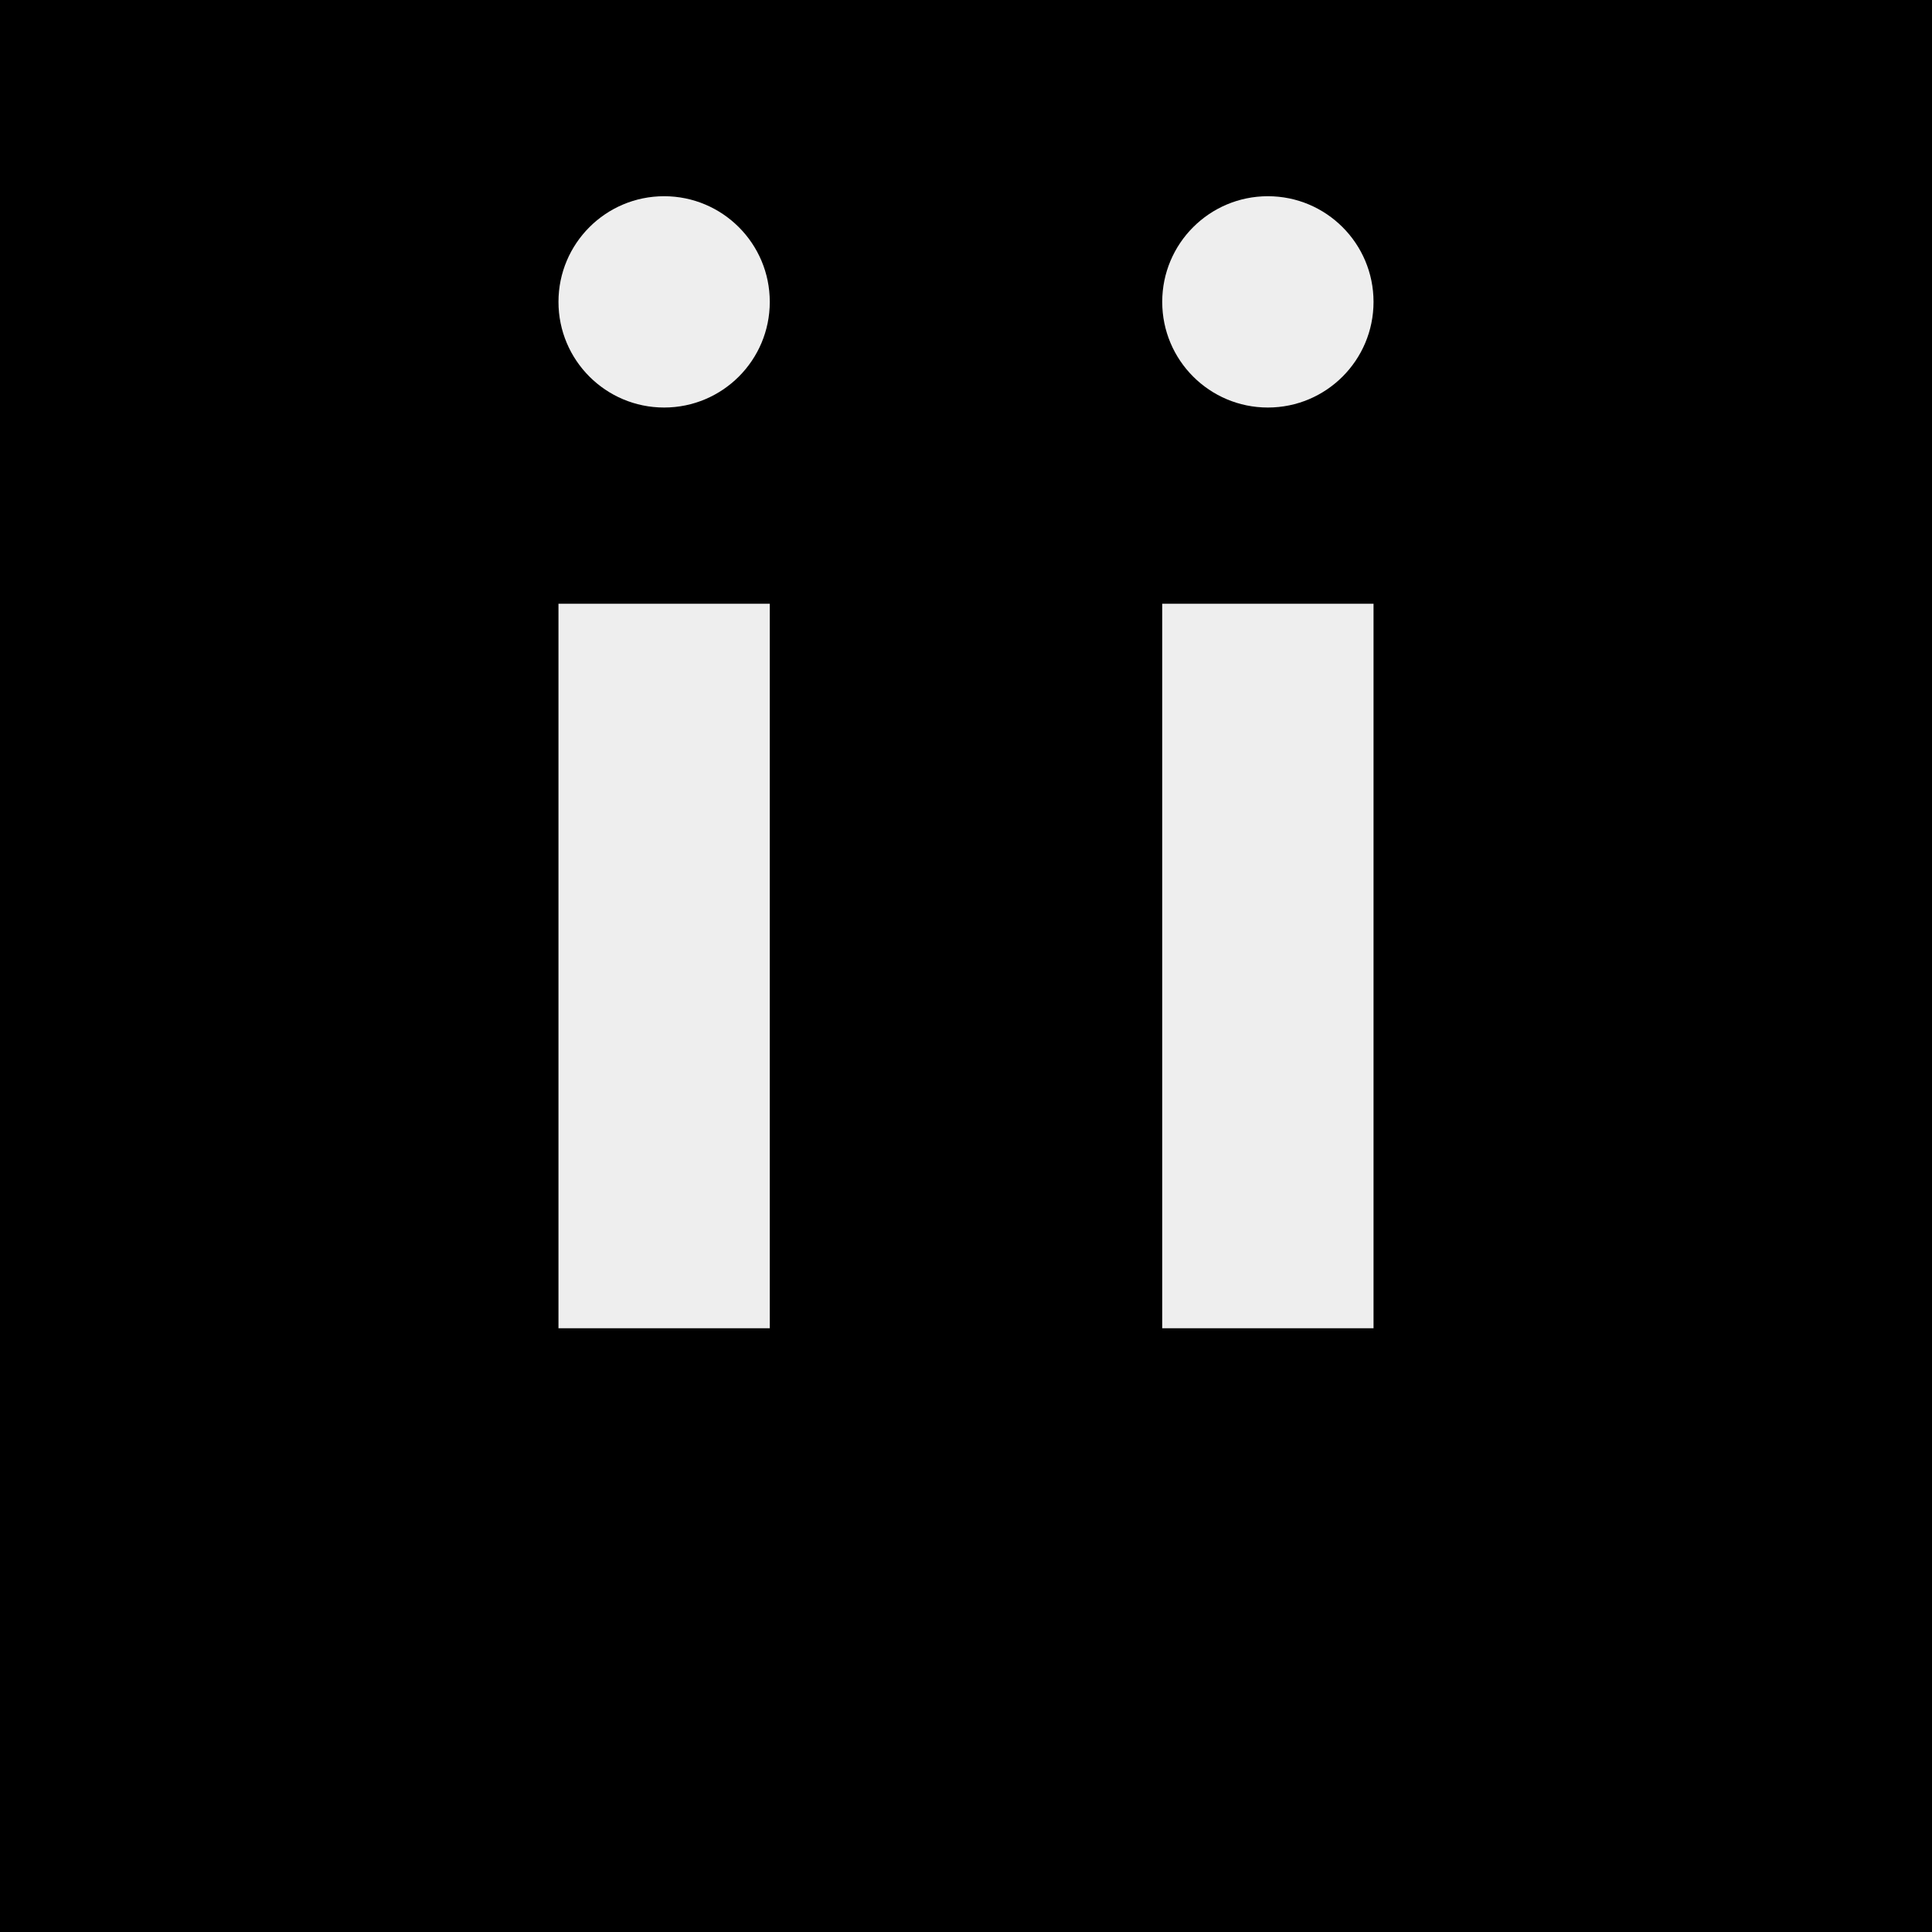
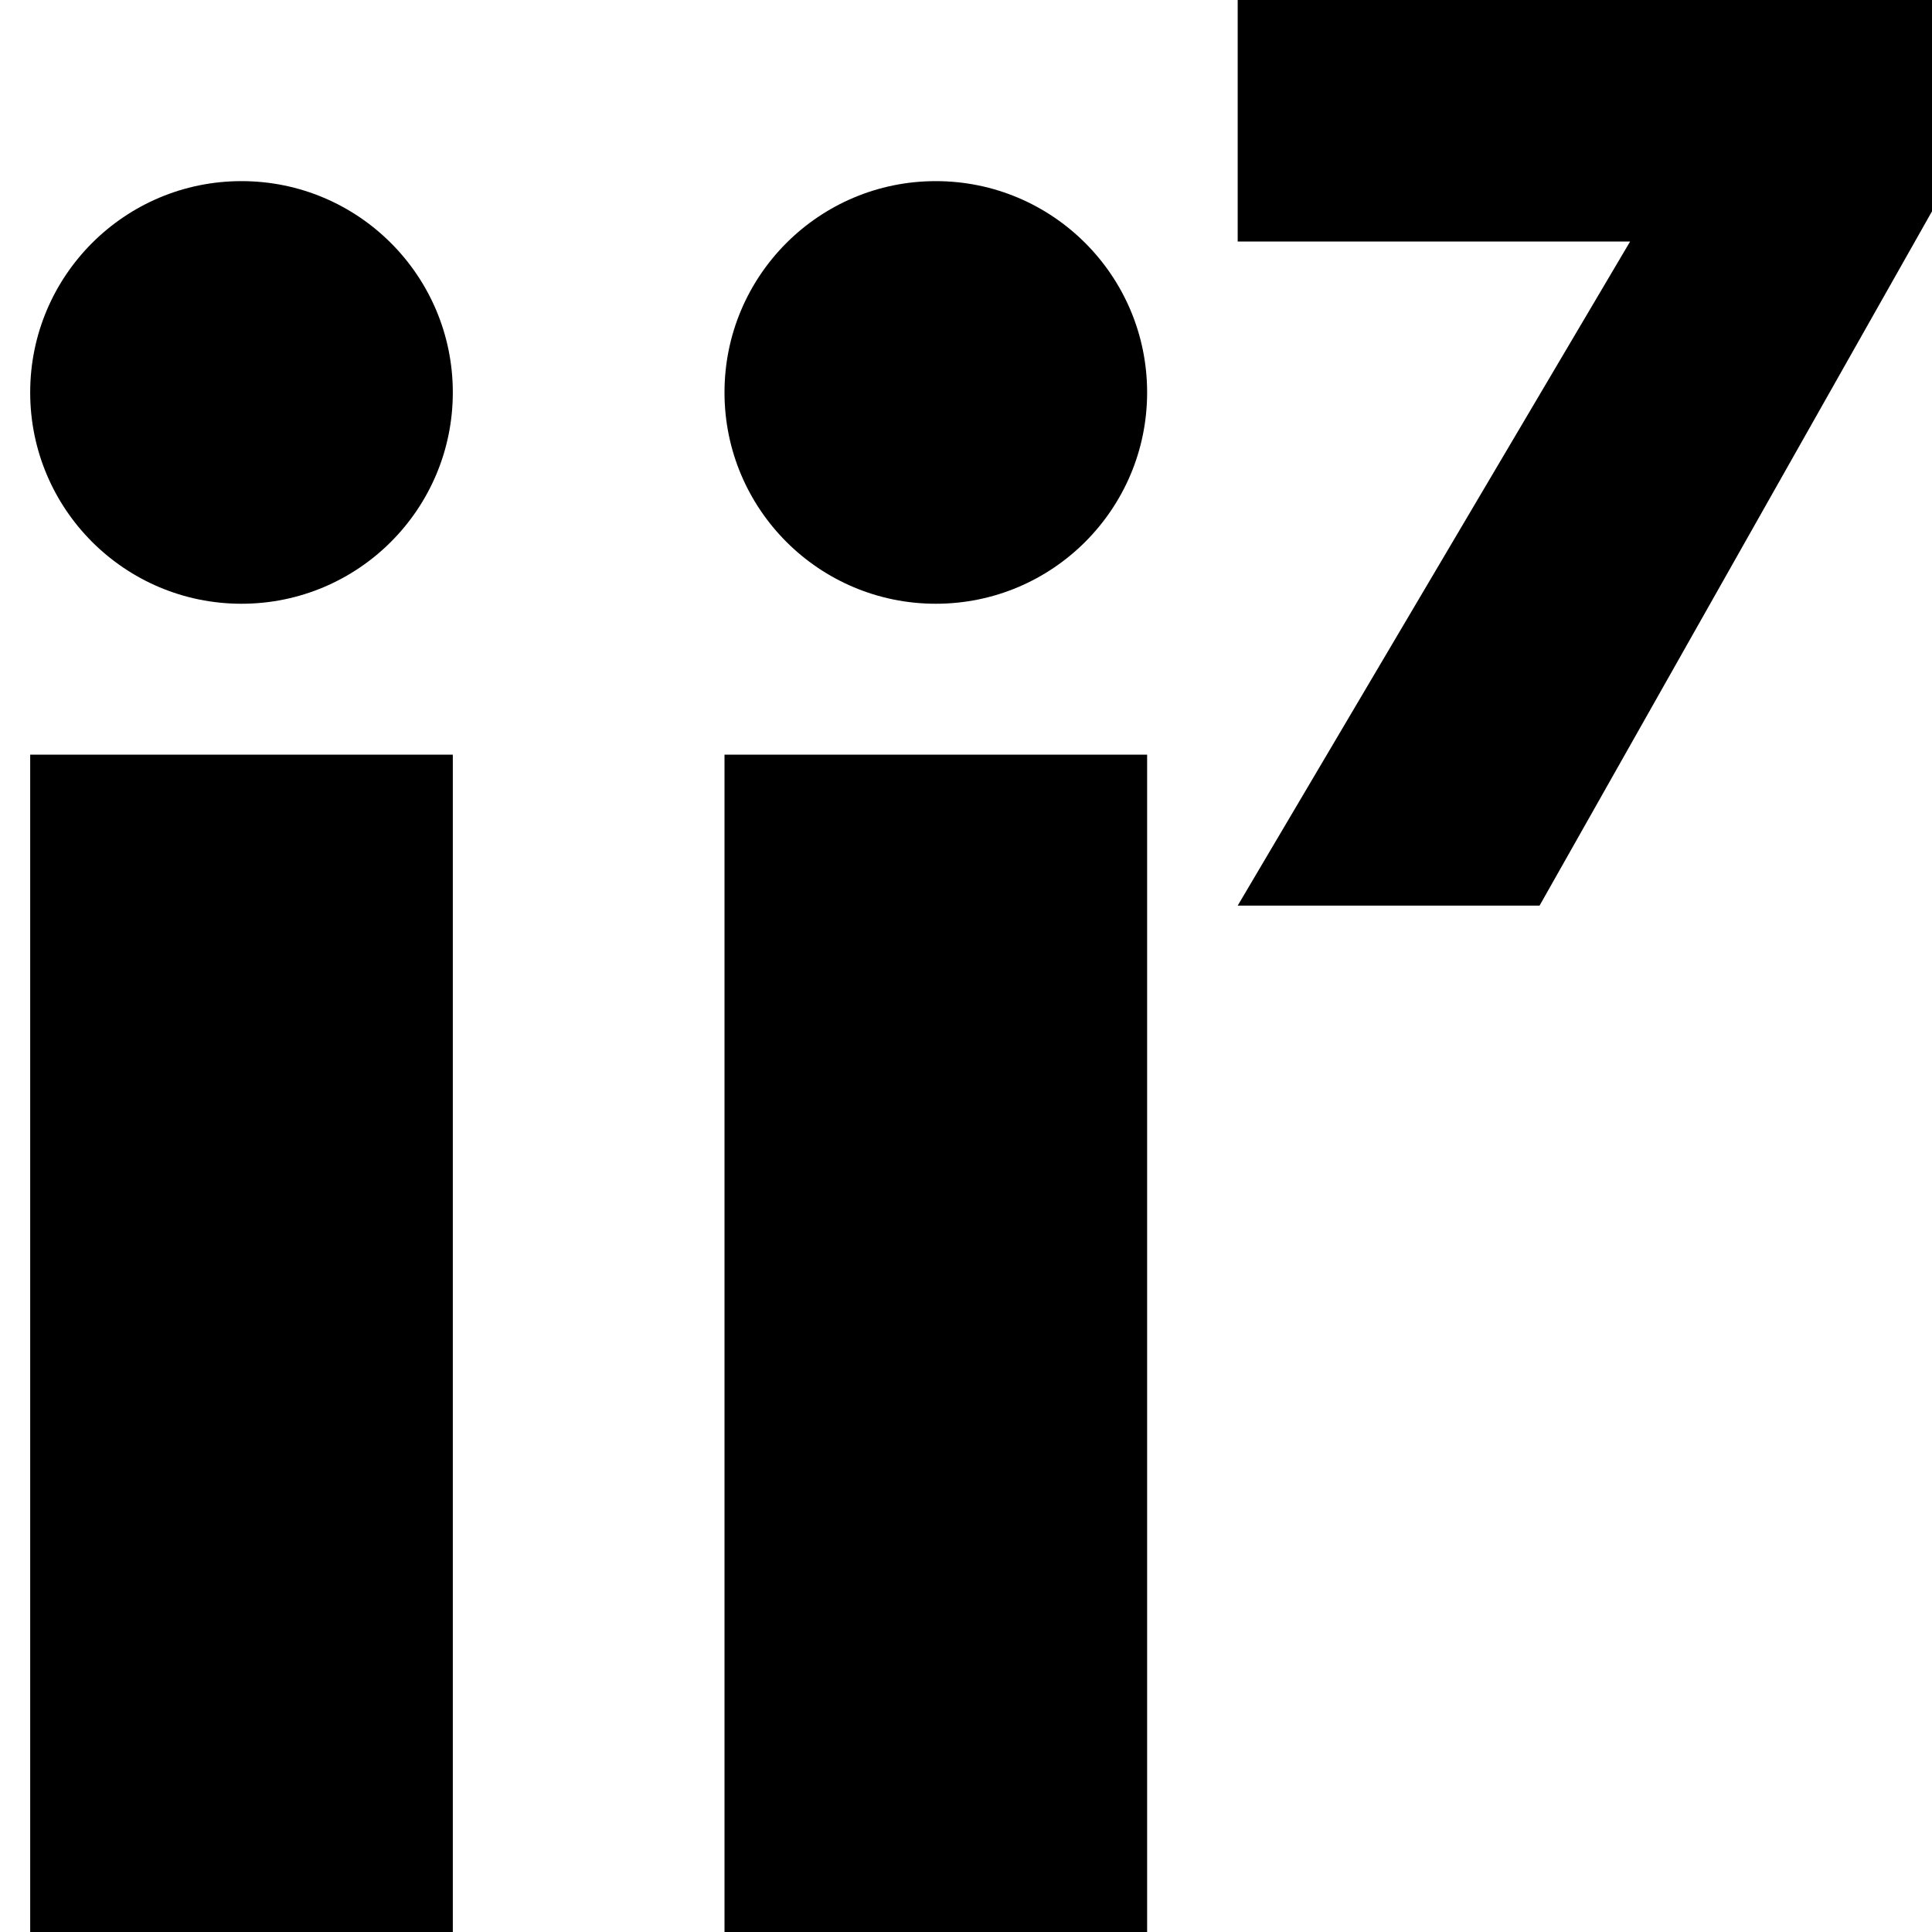
- <svg xmlns="http://www.w3.org/2000/svg" viewBox="0 0 64 64">
-   <rect width="64" height="64" fill="black" />
-   <path d="M22 20v24m20-24v24" stroke="#eeeeee" stroke-width="7" />
-   <circle cx="22" cy="10" r="3.5" fill="#eeeeee" />
-   <circle cx="42" cy="10" r="3.5" fill="#eeeeee" />
+ <svg xmlns="http://www.w3.org/2000/svg" viewBox="0 0 64 64" role="img" aria-label="ii⁷">
+   <g fill="black">
+     <path d="M1 25h14v39H1zM24 25h14v39H24zM41 0h23v7L51 30H41L54 8H41z" />
+     <circle cx="8" cy="13" r="7" />
+     <circle cx="31" cy="13" r="7" />
+   </g>
</svg>
